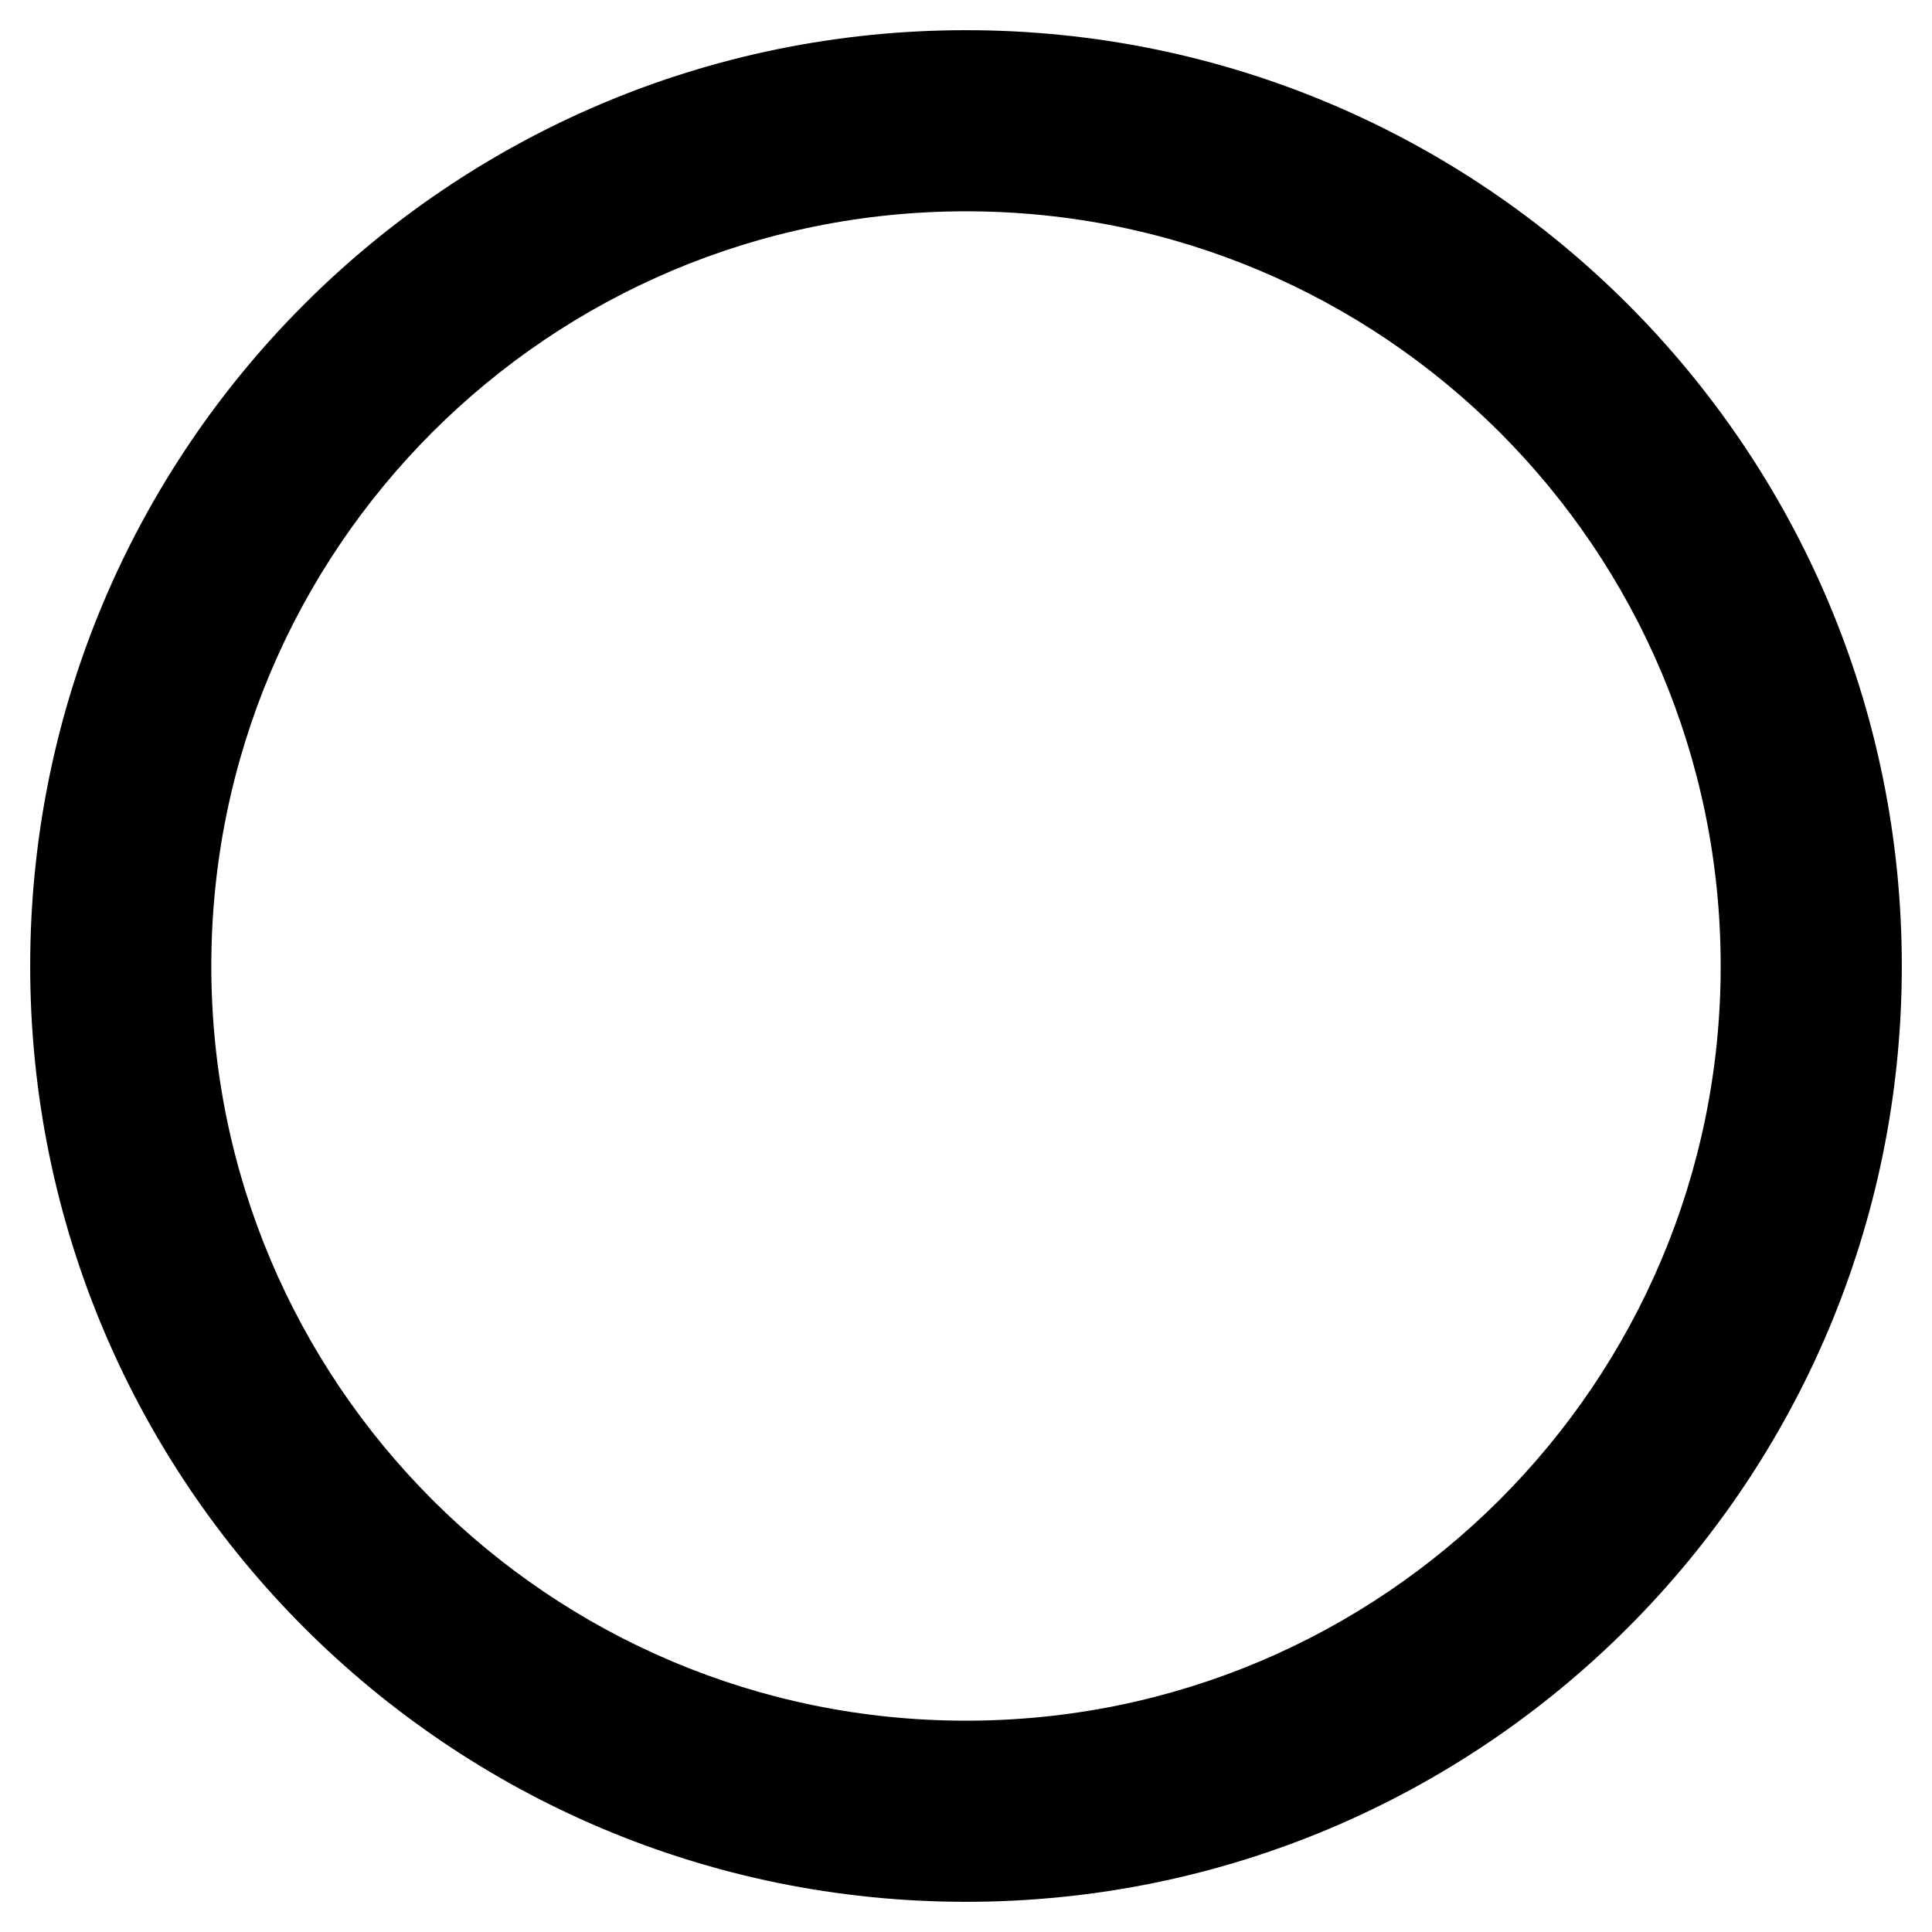
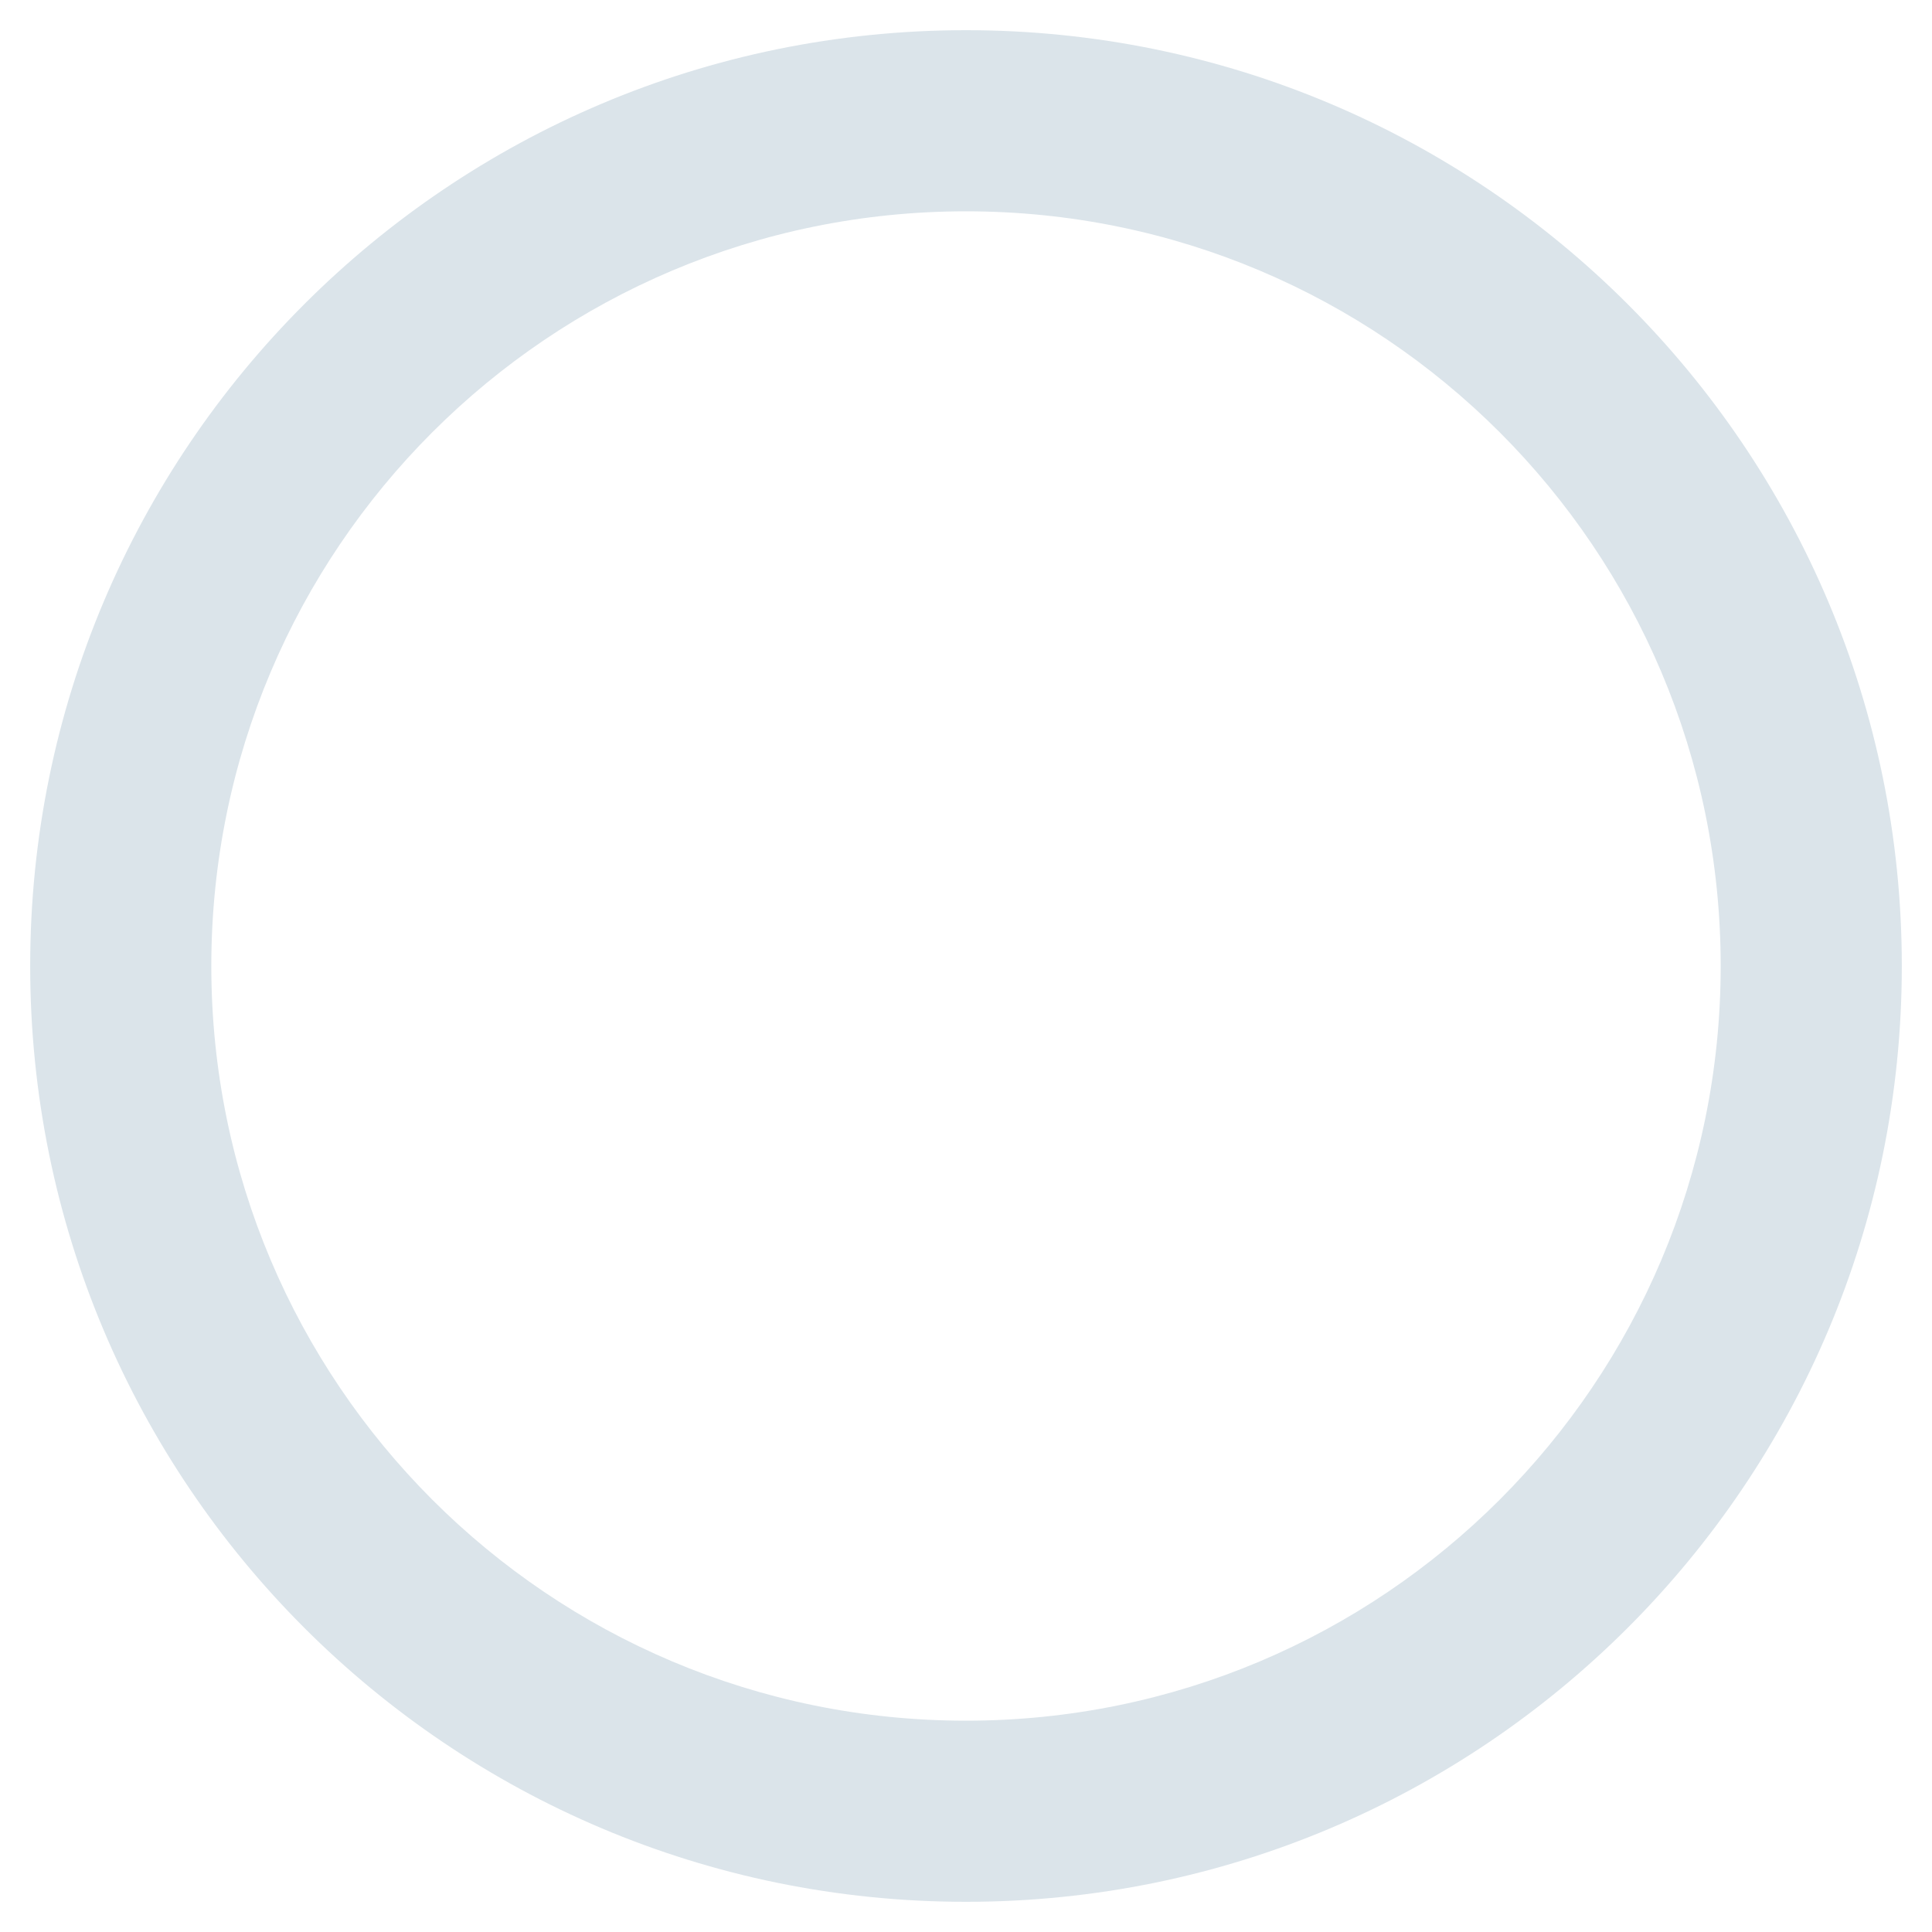
<svg xmlns="http://www.w3.org/2000/svg" aria-hidden="true" data-prefix="far" data-icon="circle" class="svg-inline--fa fa-circle fa-w-16" role="img" viewBox="0 0 512 512">
-   <path fill="currentColor" d="M256 8C119 8 8 119 8 256s111 248 248 248 248-111 248-248S393 8 256 8zm0 448c-110.5 0-200-89.5-200-200S145.5 56 256 56s200 89.5 200 200-89.5 200-200 200z" />
+   <path fill="#DBE4EA" d="M256 8C119 8 8 119 8 256s111 248 248 248 248-111 248-248S393 8 256 8zm0 448c-110.5 0-200-89.5-200-200S145.5 56 256 56s200 89.5 200 200-89.5 200-200 200z" />
</svg>
